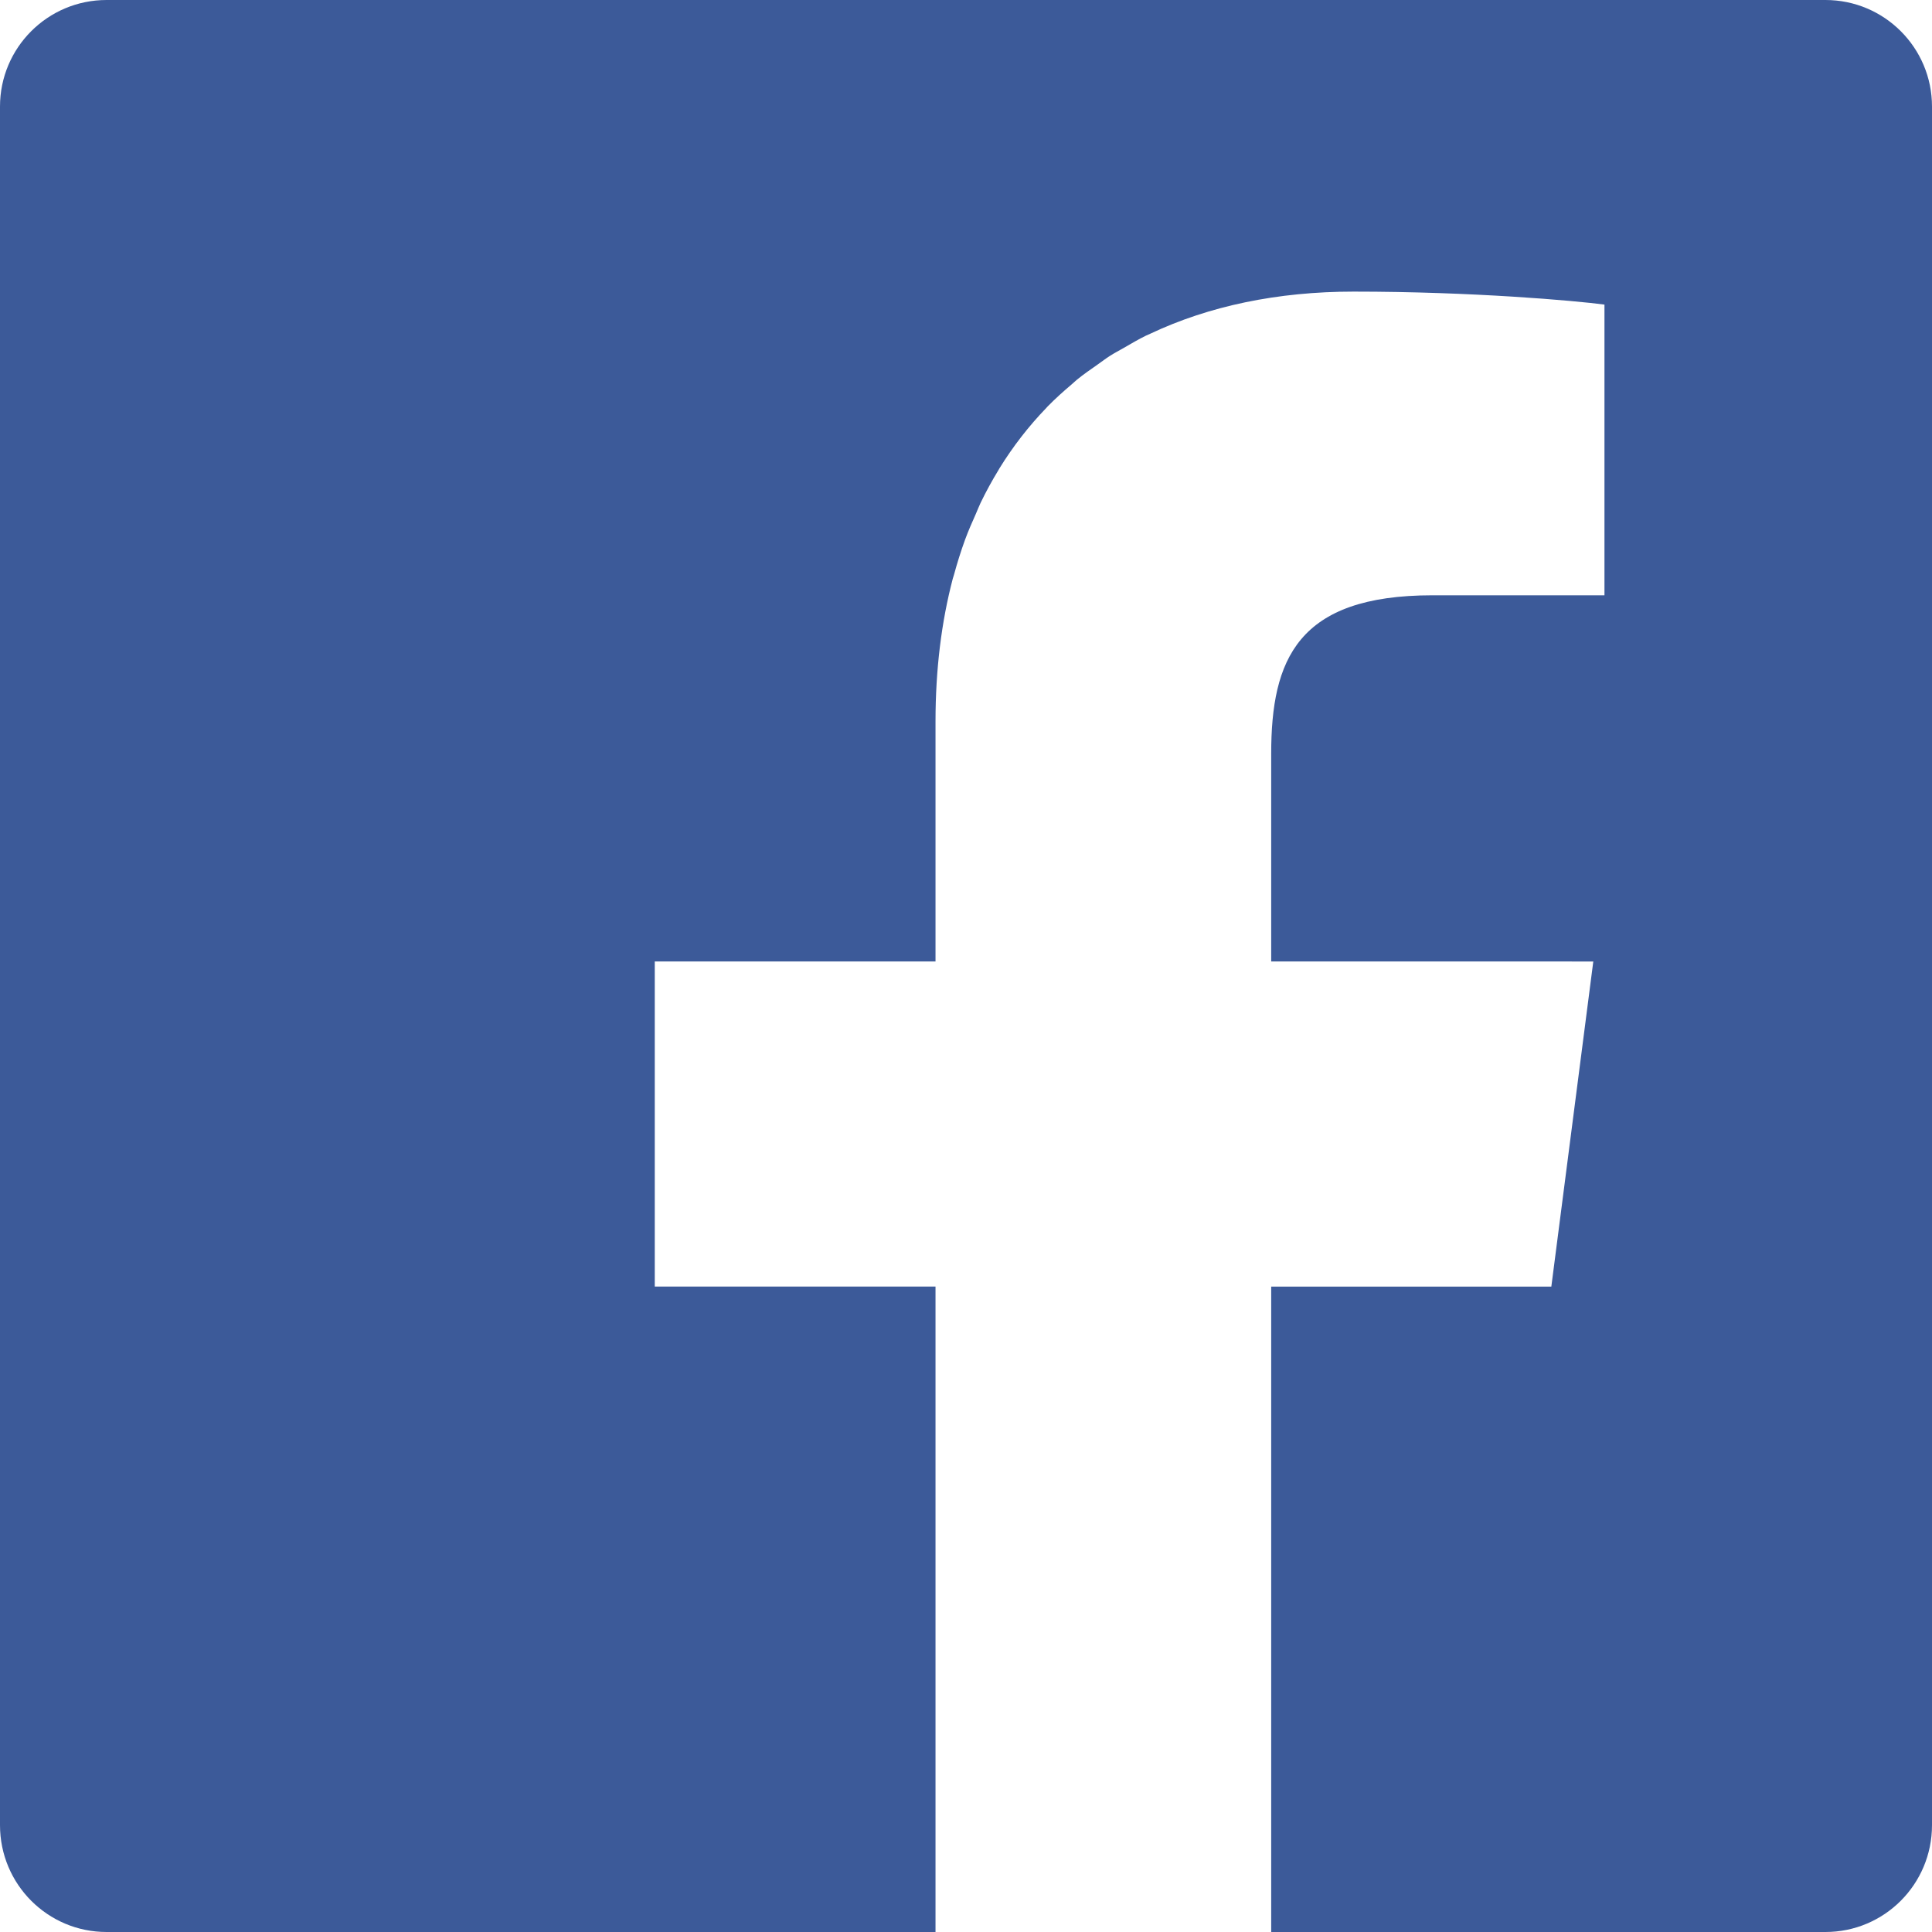
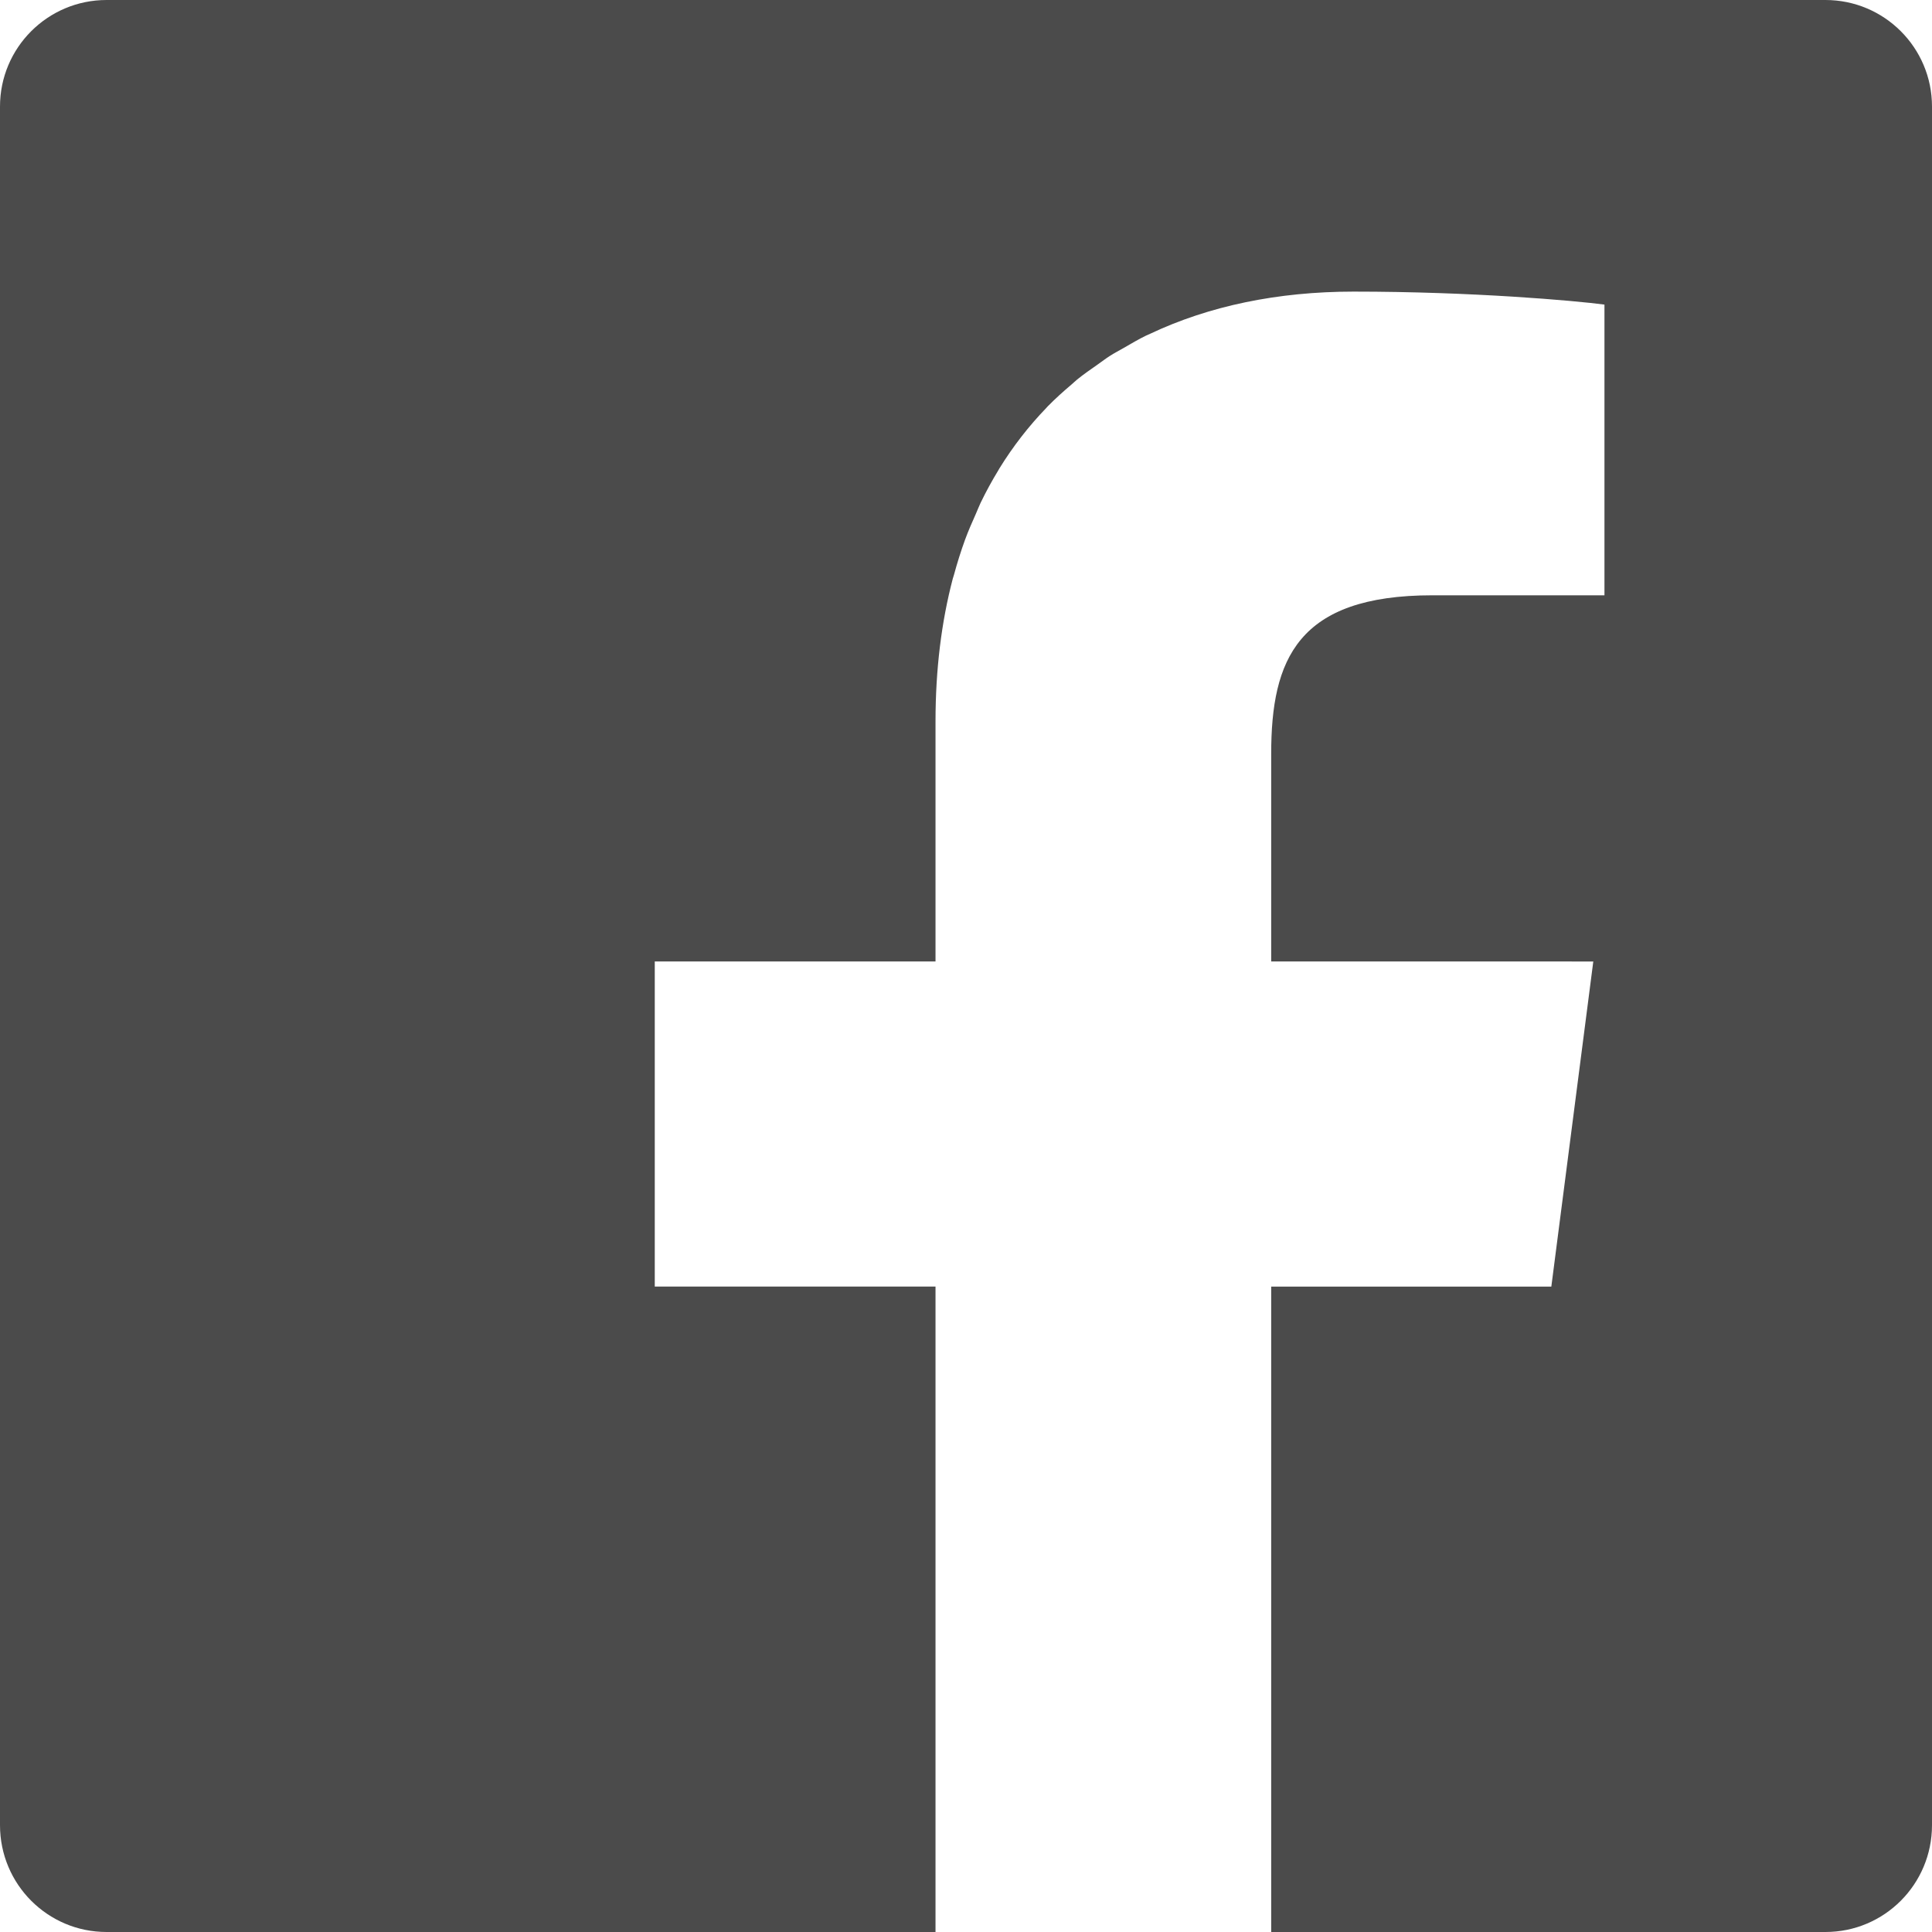
<svg xmlns="http://www.w3.org/2000/svg" version="1.1" id="_x31_0" x="0px" y="0px" viewBox="0 0 512 512" xml:space="preserve">
  <style type="text/css">
	.st0{fill:#374149;}
</style>
  <g>
-     <path class="st0" d="M483.758,0H28.242C12.641,0,0,12.637,0,28.238V483.68C0,499.359,12.641,512,28.242,512h219.679V340.957   h-74.336h-0.066v-86.16h74.402v-63.598c0-13.801,1.578-26.422,4.57-37.824c0.094-0.344,0.215-0.66,0.309-1   c0.875-3.215,1.855-6.34,2.953-9.356c0.871-2.367,1.871-4.633,2.879-6.886c0.418-0.942,0.785-1.93,1.226-2.851   c1.461-3.024,3.051-5.934,4.762-8.734c0.082-0.137,0.153-0.282,0.238-0.418c3.614-5.863,7.782-11.214,12.454-16.058   c0.109-0.114,0.21-0.242,0.32-0.355c2.012-2.063,4.164-3.981,6.363-5.848c0.492-0.418,0.95-0.875,1.45-1.282   c1.734-1.414,3.594-2.691,5.438-3.984c1.098-0.766,2.148-1.586,3.281-2.305c1.195-0.766,2.477-1.422,3.715-2.141   c1.926-1.106,3.824-2.242,5.843-3.222c0.348-0.176,0.727-0.309,1.078-0.481c15.566-7.359,33.754-11.175,53.918-11.175   c31.524,0,58.641,2.402,66.481,3.441v77.039h-45.598c-35.762,0-42.722,17.039-42.722,42v55.039h76.457l8.902,0.02l-11.118,86.14   h-73.855h-0.226l0,0h-0.16V512h146.878C499.359,512,512,499.359,512,483.68V28.238C512,12.637,499.359,0,483.758,0z" style="fill: rgb(60, 90, 153);" />
+     <path class="st0" d="M483.758,0H28.242C12.641,0,0,12.637,0,28.238V483.68C0,499.359,12.641,512,28.242,512h219.679V340.957   h-74.336h-0.066v-86.16h74.402v-63.598c0-13.801,1.578-26.422,4.57-37.824c0.094-0.344,0.215-0.66,0.309-1   c0.875-3.215,1.855-6.34,2.953-9.356c0.871-2.367,1.871-4.633,2.879-6.886c0.418-0.942,0.785-1.93,1.226-2.851   c1.461-3.024,3.051-5.934,4.762-8.734c0.082-0.137,0.153-0.282,0.238-0.418c3.614-5.863,7.782-11.214,12.454-16.058   c0.109-0.114,0.21-0.242,0.32-0.355c2.012-2.063,4.164-3.981,6.363-5.848c0.492-0.418,0.95-0.875,1.45-1.282   c1.734-1.414,3.594-2.691,5.438-3.984c1.098-0.766,2.148-1.586,3.281-2.305c1.195-0.766,2.477-1.422,3.715-2.141   c1.926-1.106,3.824-2.242,5.843-3.222c0.348-0.176,0.727-0.309,1.078-0.481c15.566-7.359,33.754-11.175,53.918-11.175   c31.524,0,58.641,2.402,66.481,3.441v77.039h-45.598c-35.762,0-42.722,17.039-42.722,42v55.039h76.457l8.902,0.02l-11.118,86.14   h-73.855h-0.226l0,0h-0.16V512h146.878C499.359,512,512,499.359,512,483.68V28.238C512,12.637,499.359,0,483.758,0z" style="fill: rgb(75, 75, 75);" />
  </g>
</svg>
